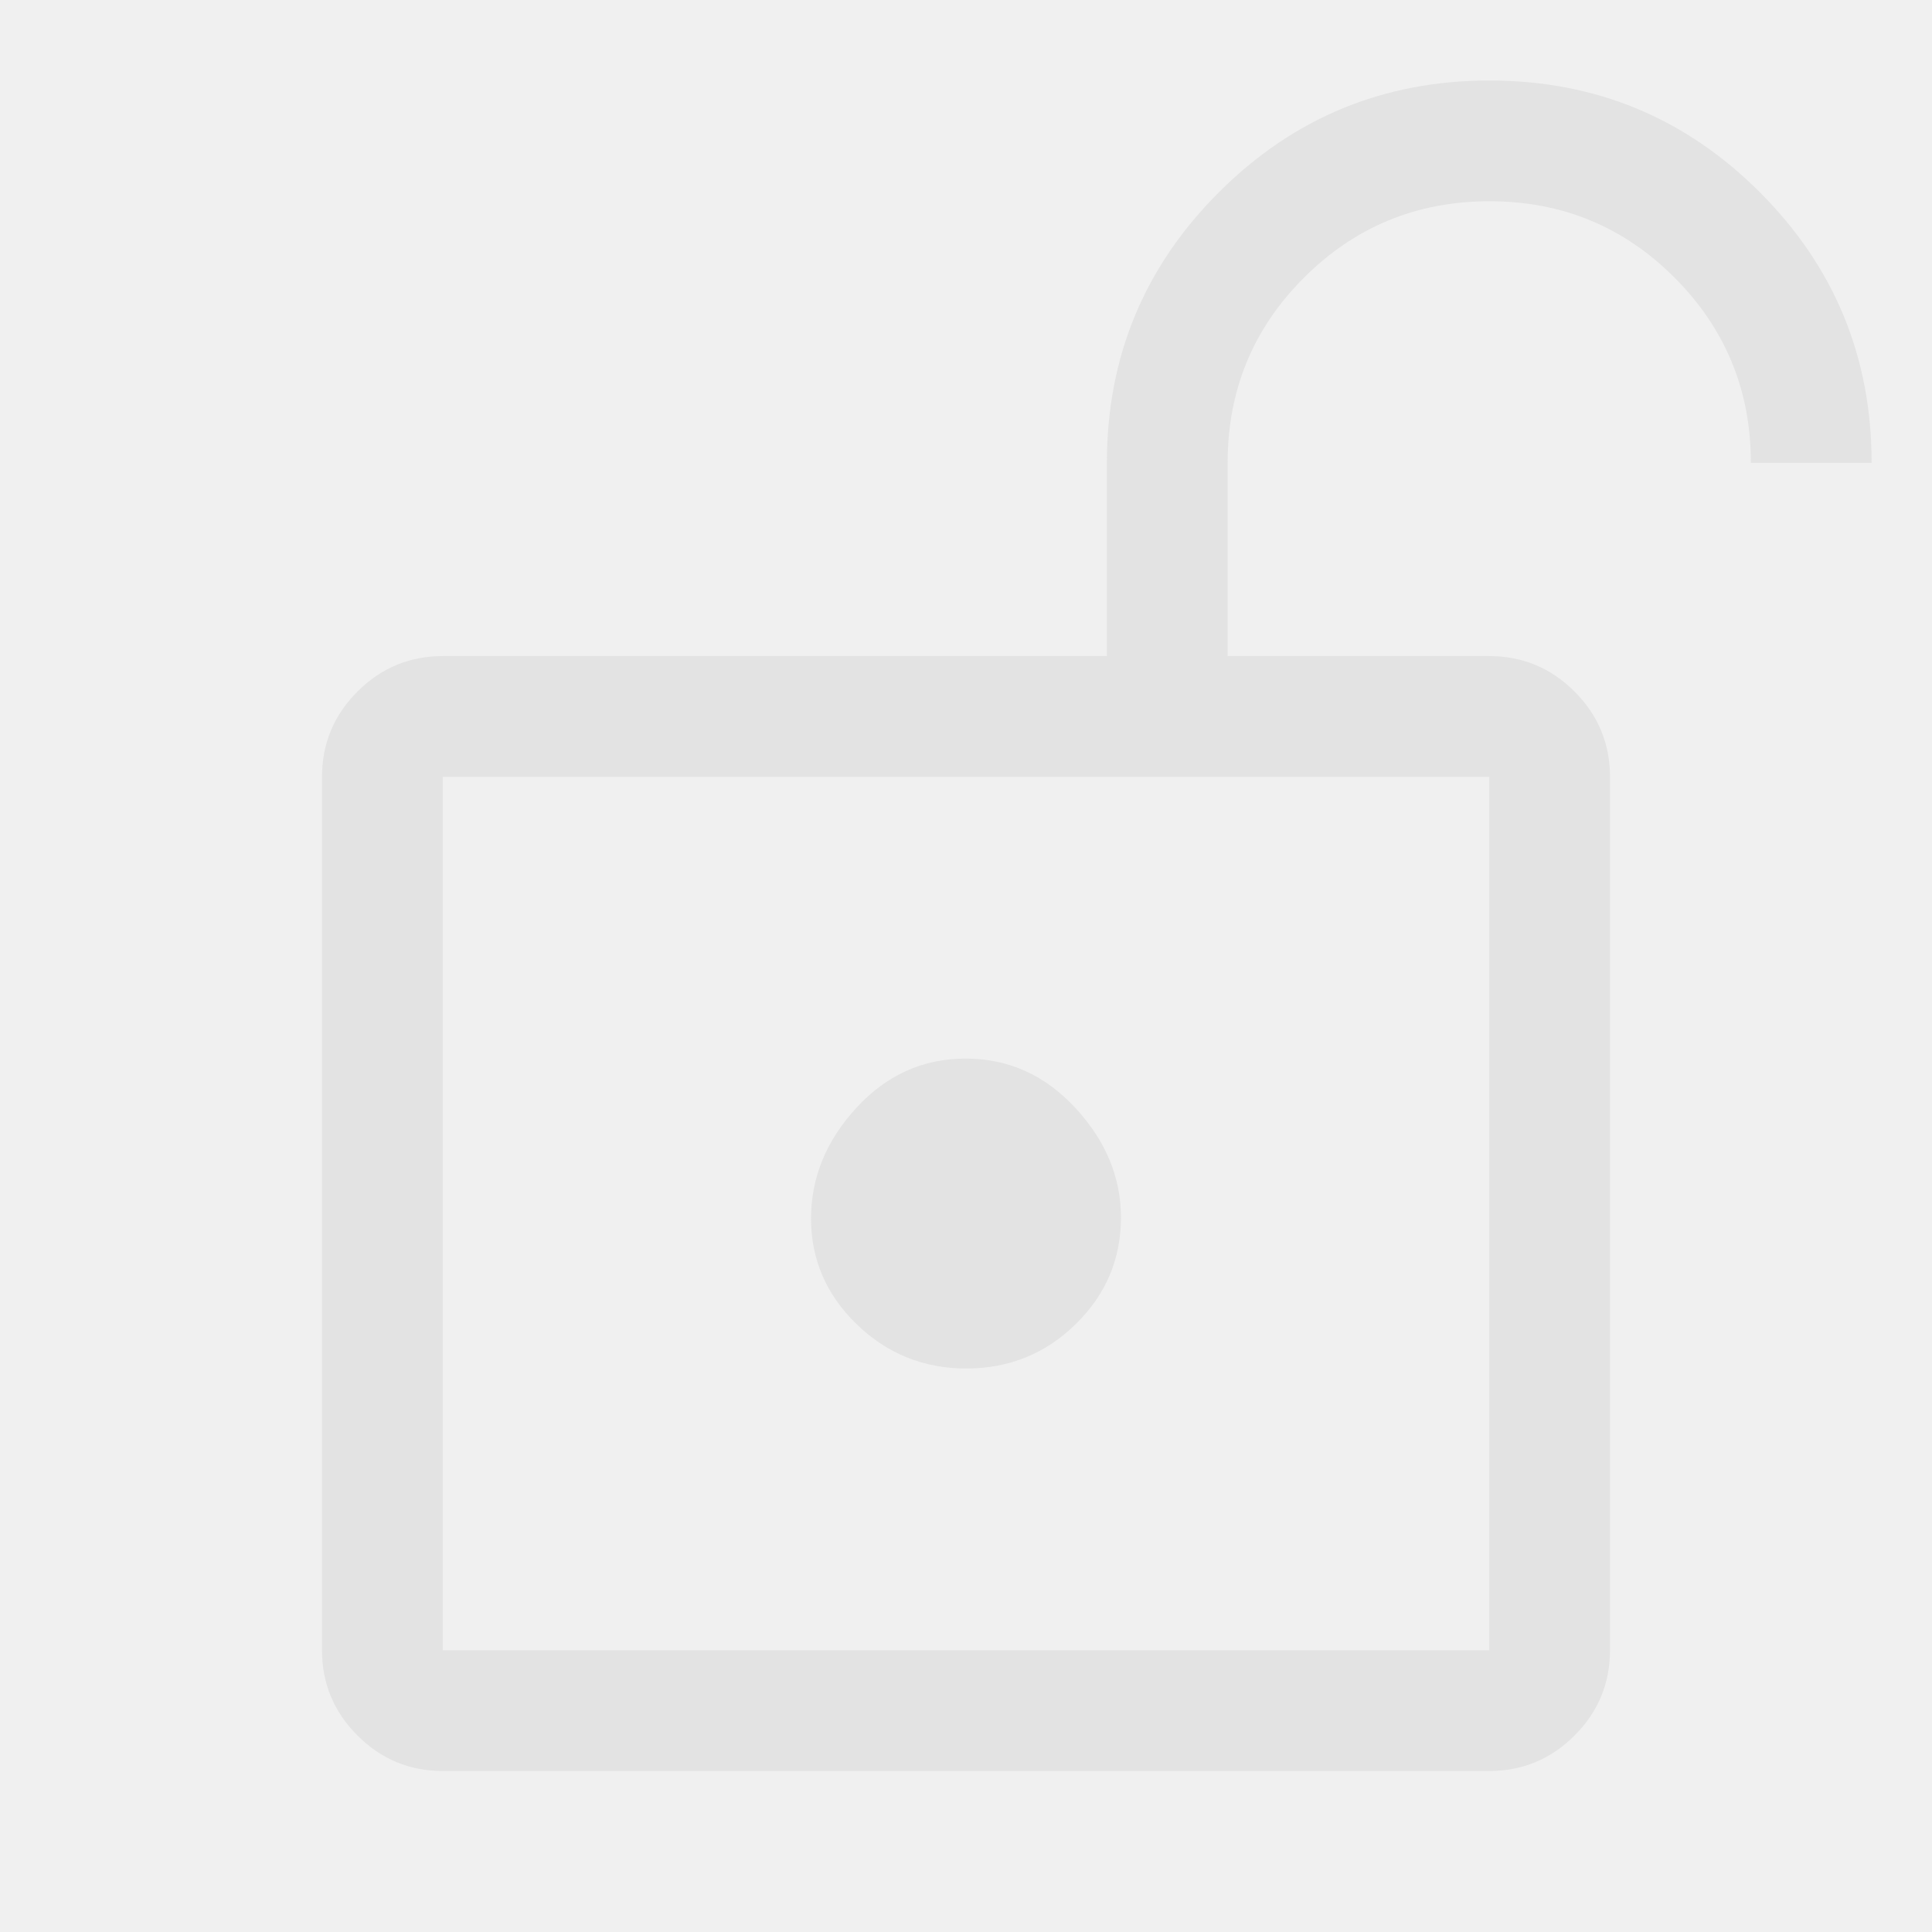
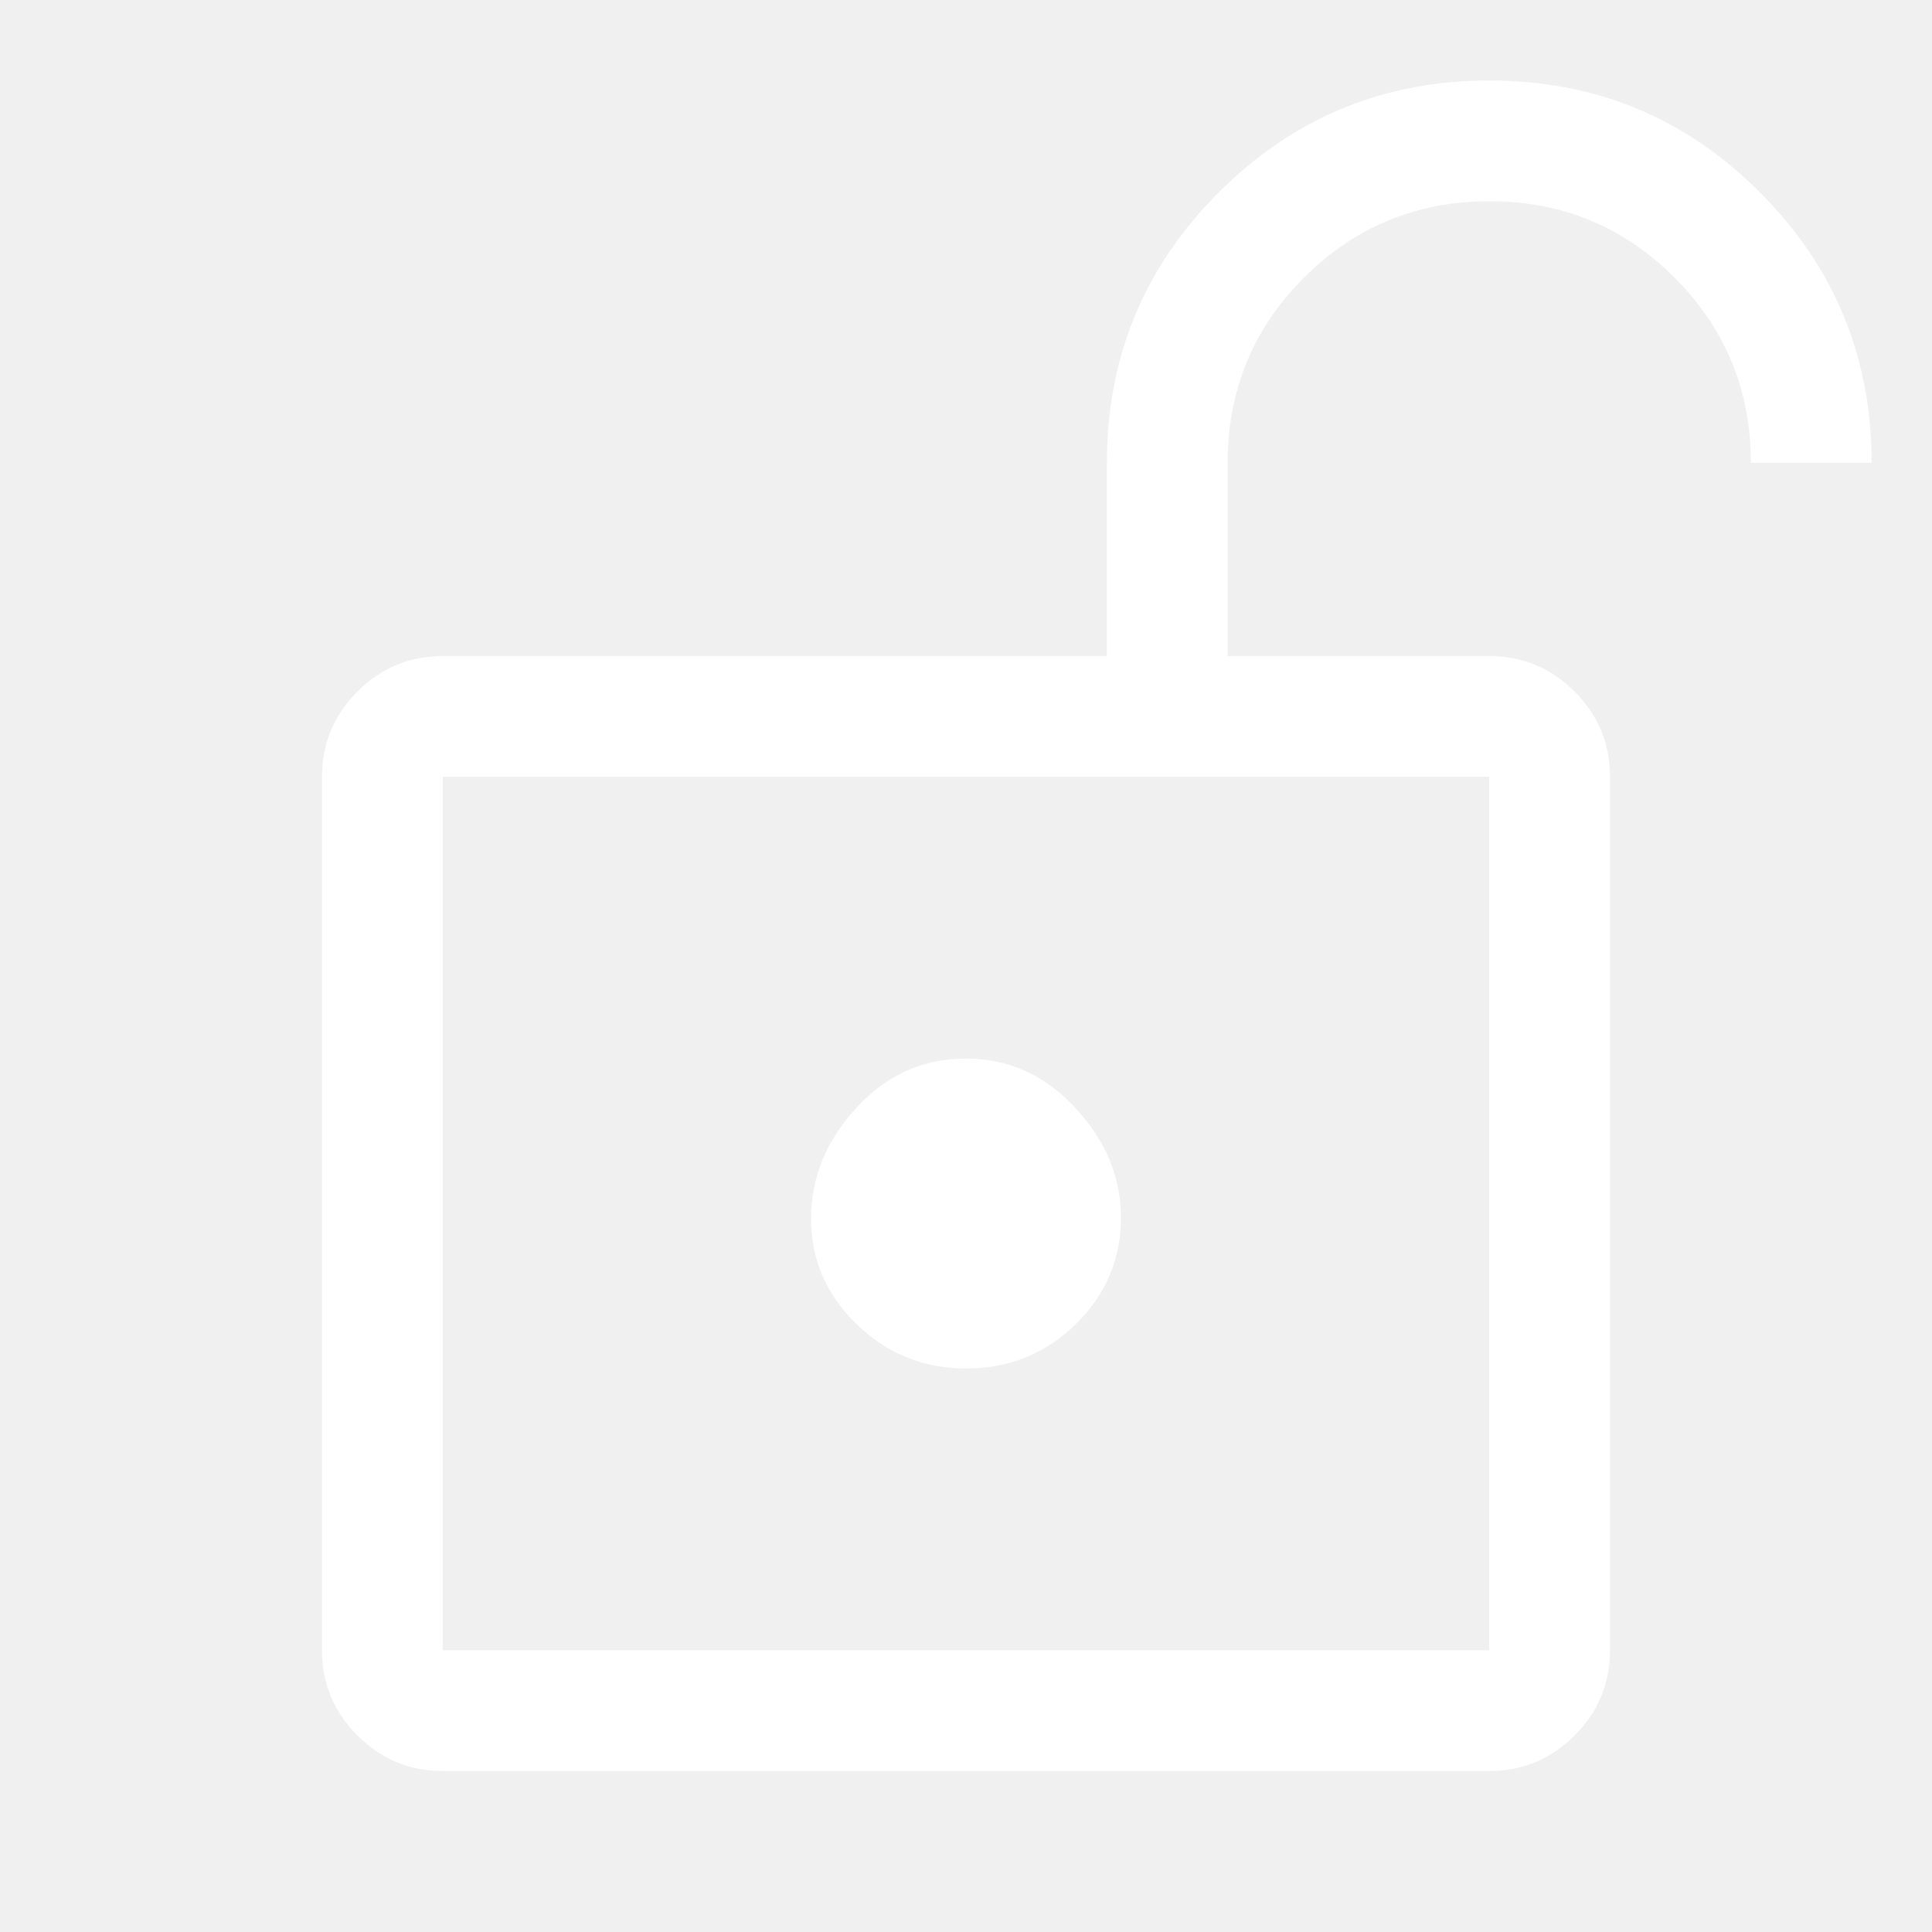
- <svg xmlns="http://www.w3.org/2000/svg" height="48px" viewBox="0 -960 960 960" width="48px" fill="#e3e3e3">
+ <svg xmlns="http://www.w3.org/2000/svg" height="48px" viewBox="0 -960 960 960" width="48px" fill="#FFFFFF">
  <path d="M220-140h520v-434H220v434Zm260.17-140q31.83 0 54.33-22.03T557-355q0-30-22.67-54.5t-54.5-24.5q-31.83 0-54.33 24.5t-22.5 55q0 30.5 22.67 52.5t54.5 22ZM220-140v-434 434Zm0 60q-24.75 0-42.37-17.63Q160-115.25 160-140v-434q0-24.75 17.63-42.38Q195.25-634 220-634h330v-96q0-78.85 55.61-134.42Q661.21-920 740.11-920q78.89 0 134.39 55.58Q930-808.85 930-730h-60q0-54-37.88-92t-92-38Q686-860 648-822.08q-38 37.91-38 92.08v96h130q24.75 0 42.38 17.62Q800-598.75 800-574v434q0 24.75-17.62 42.37Q764.75-80 740-80H220Z" />
</svg>
